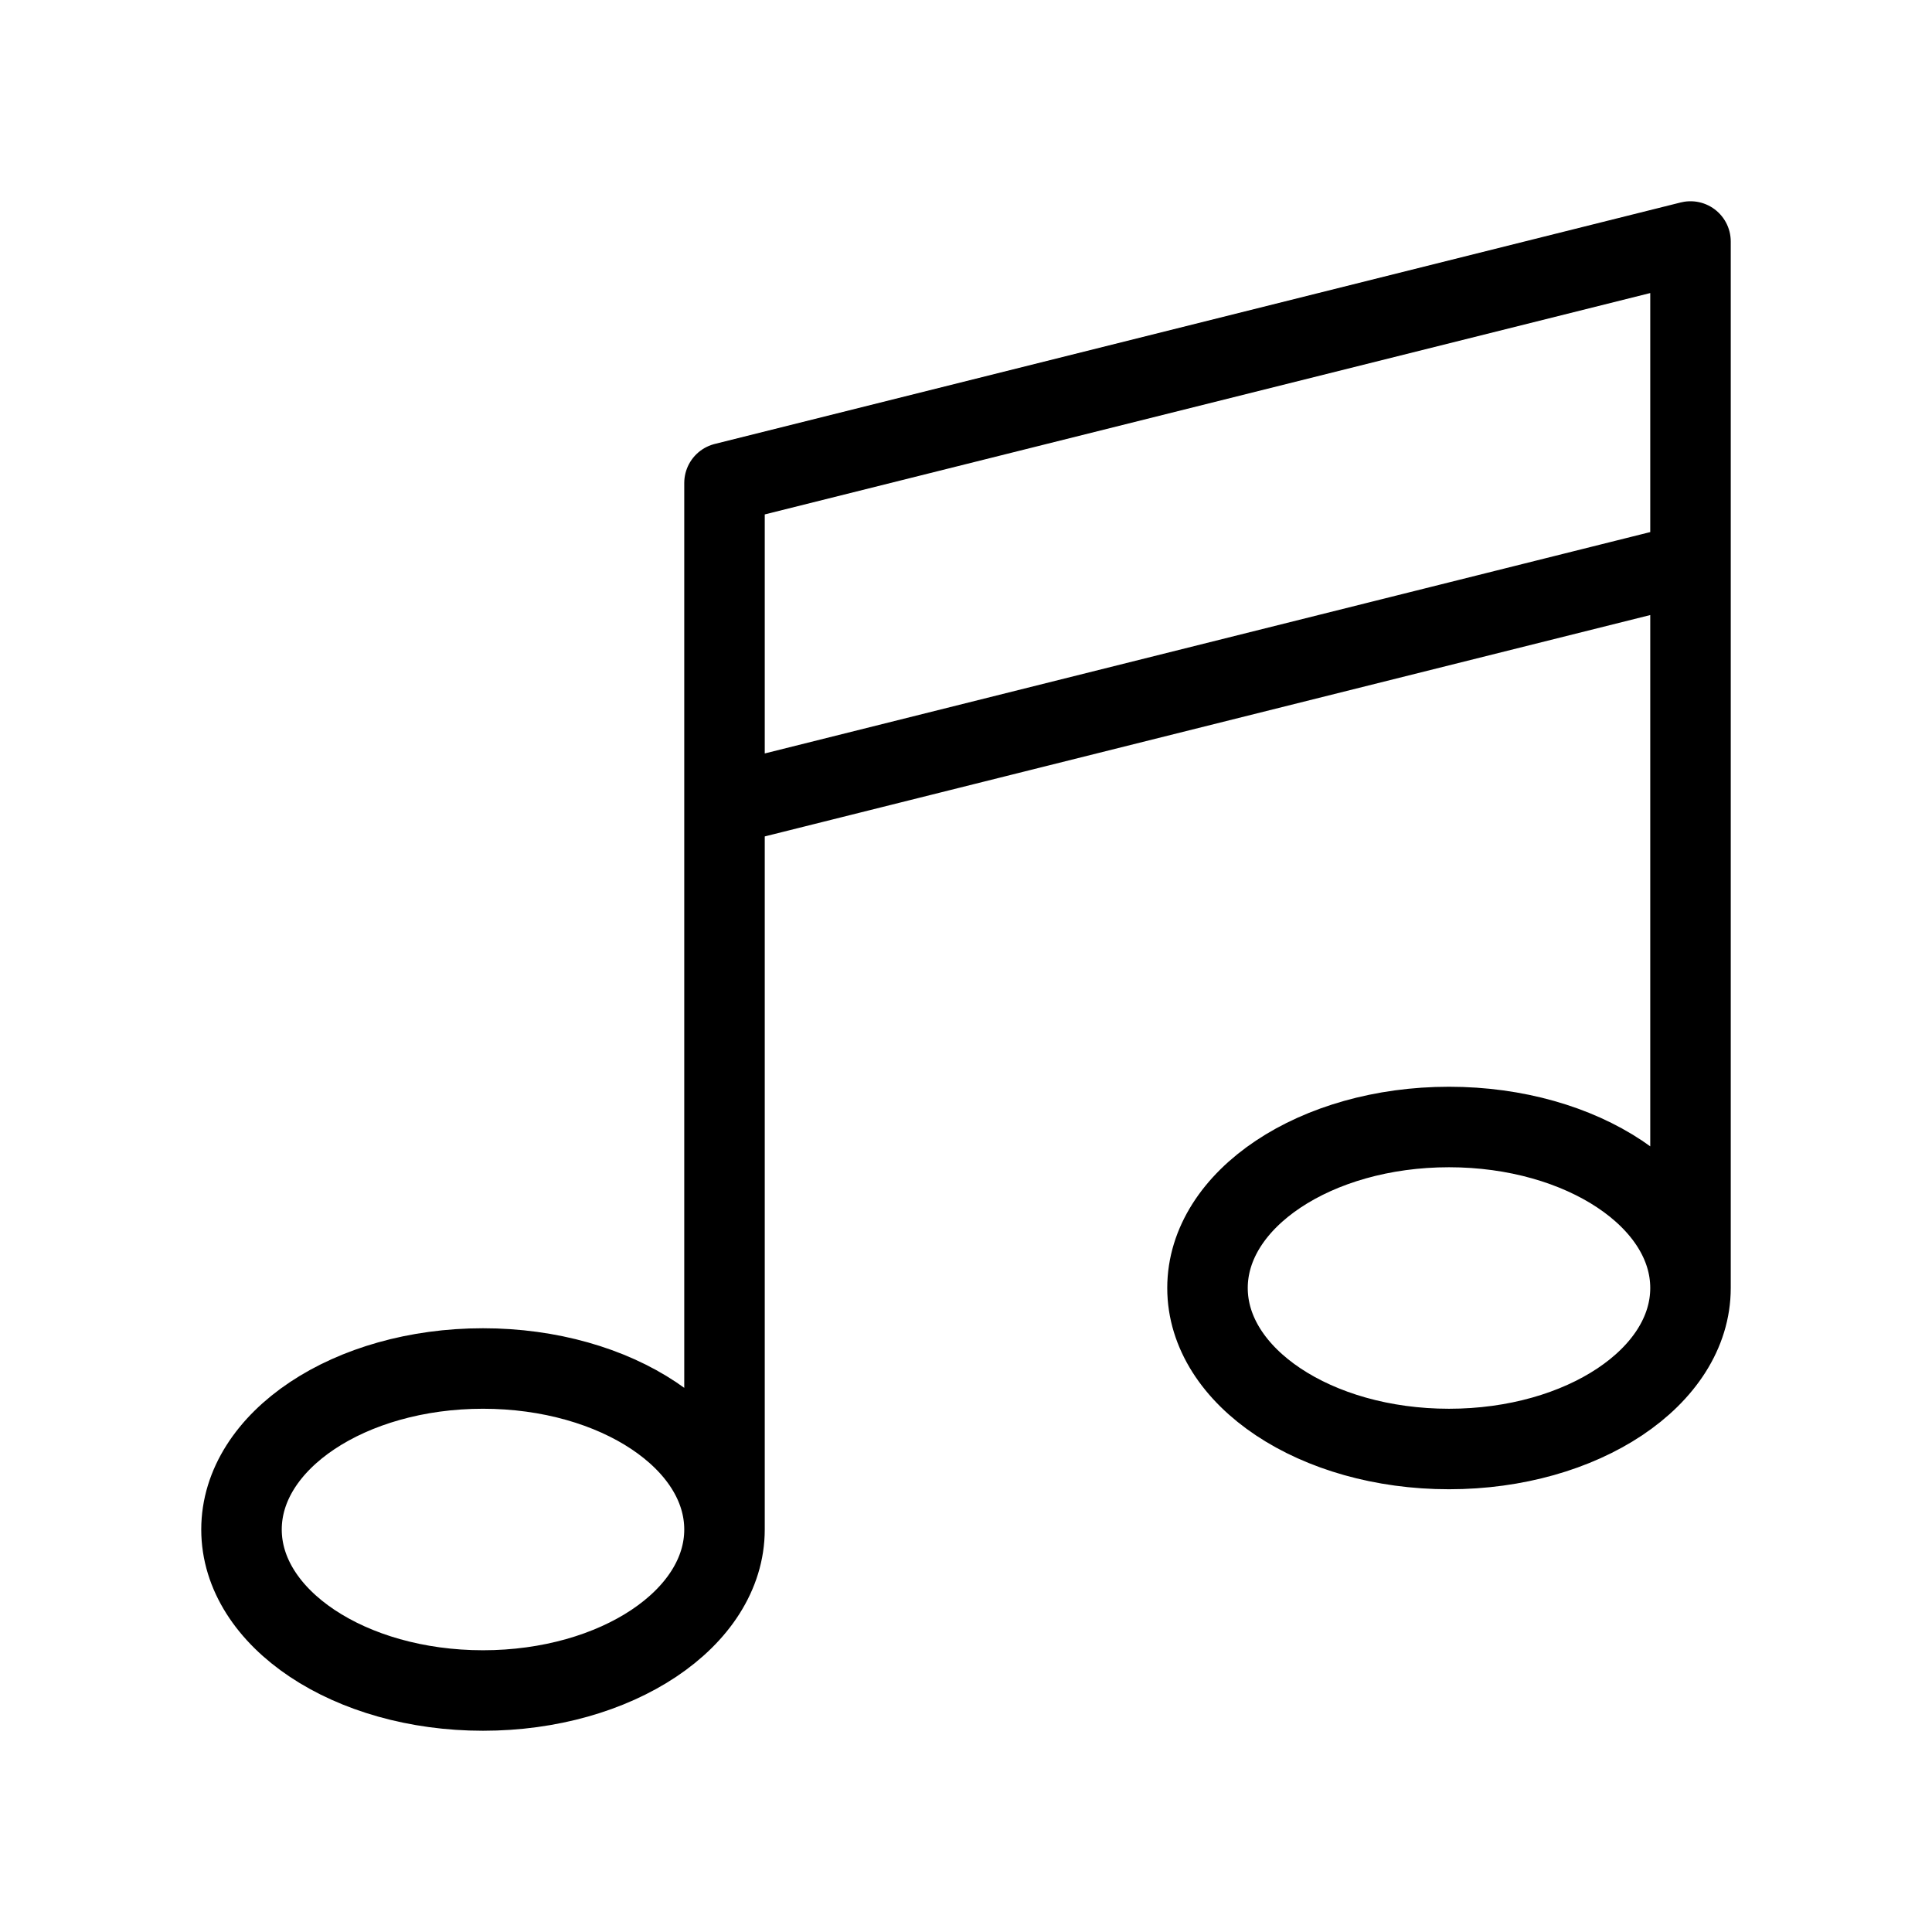
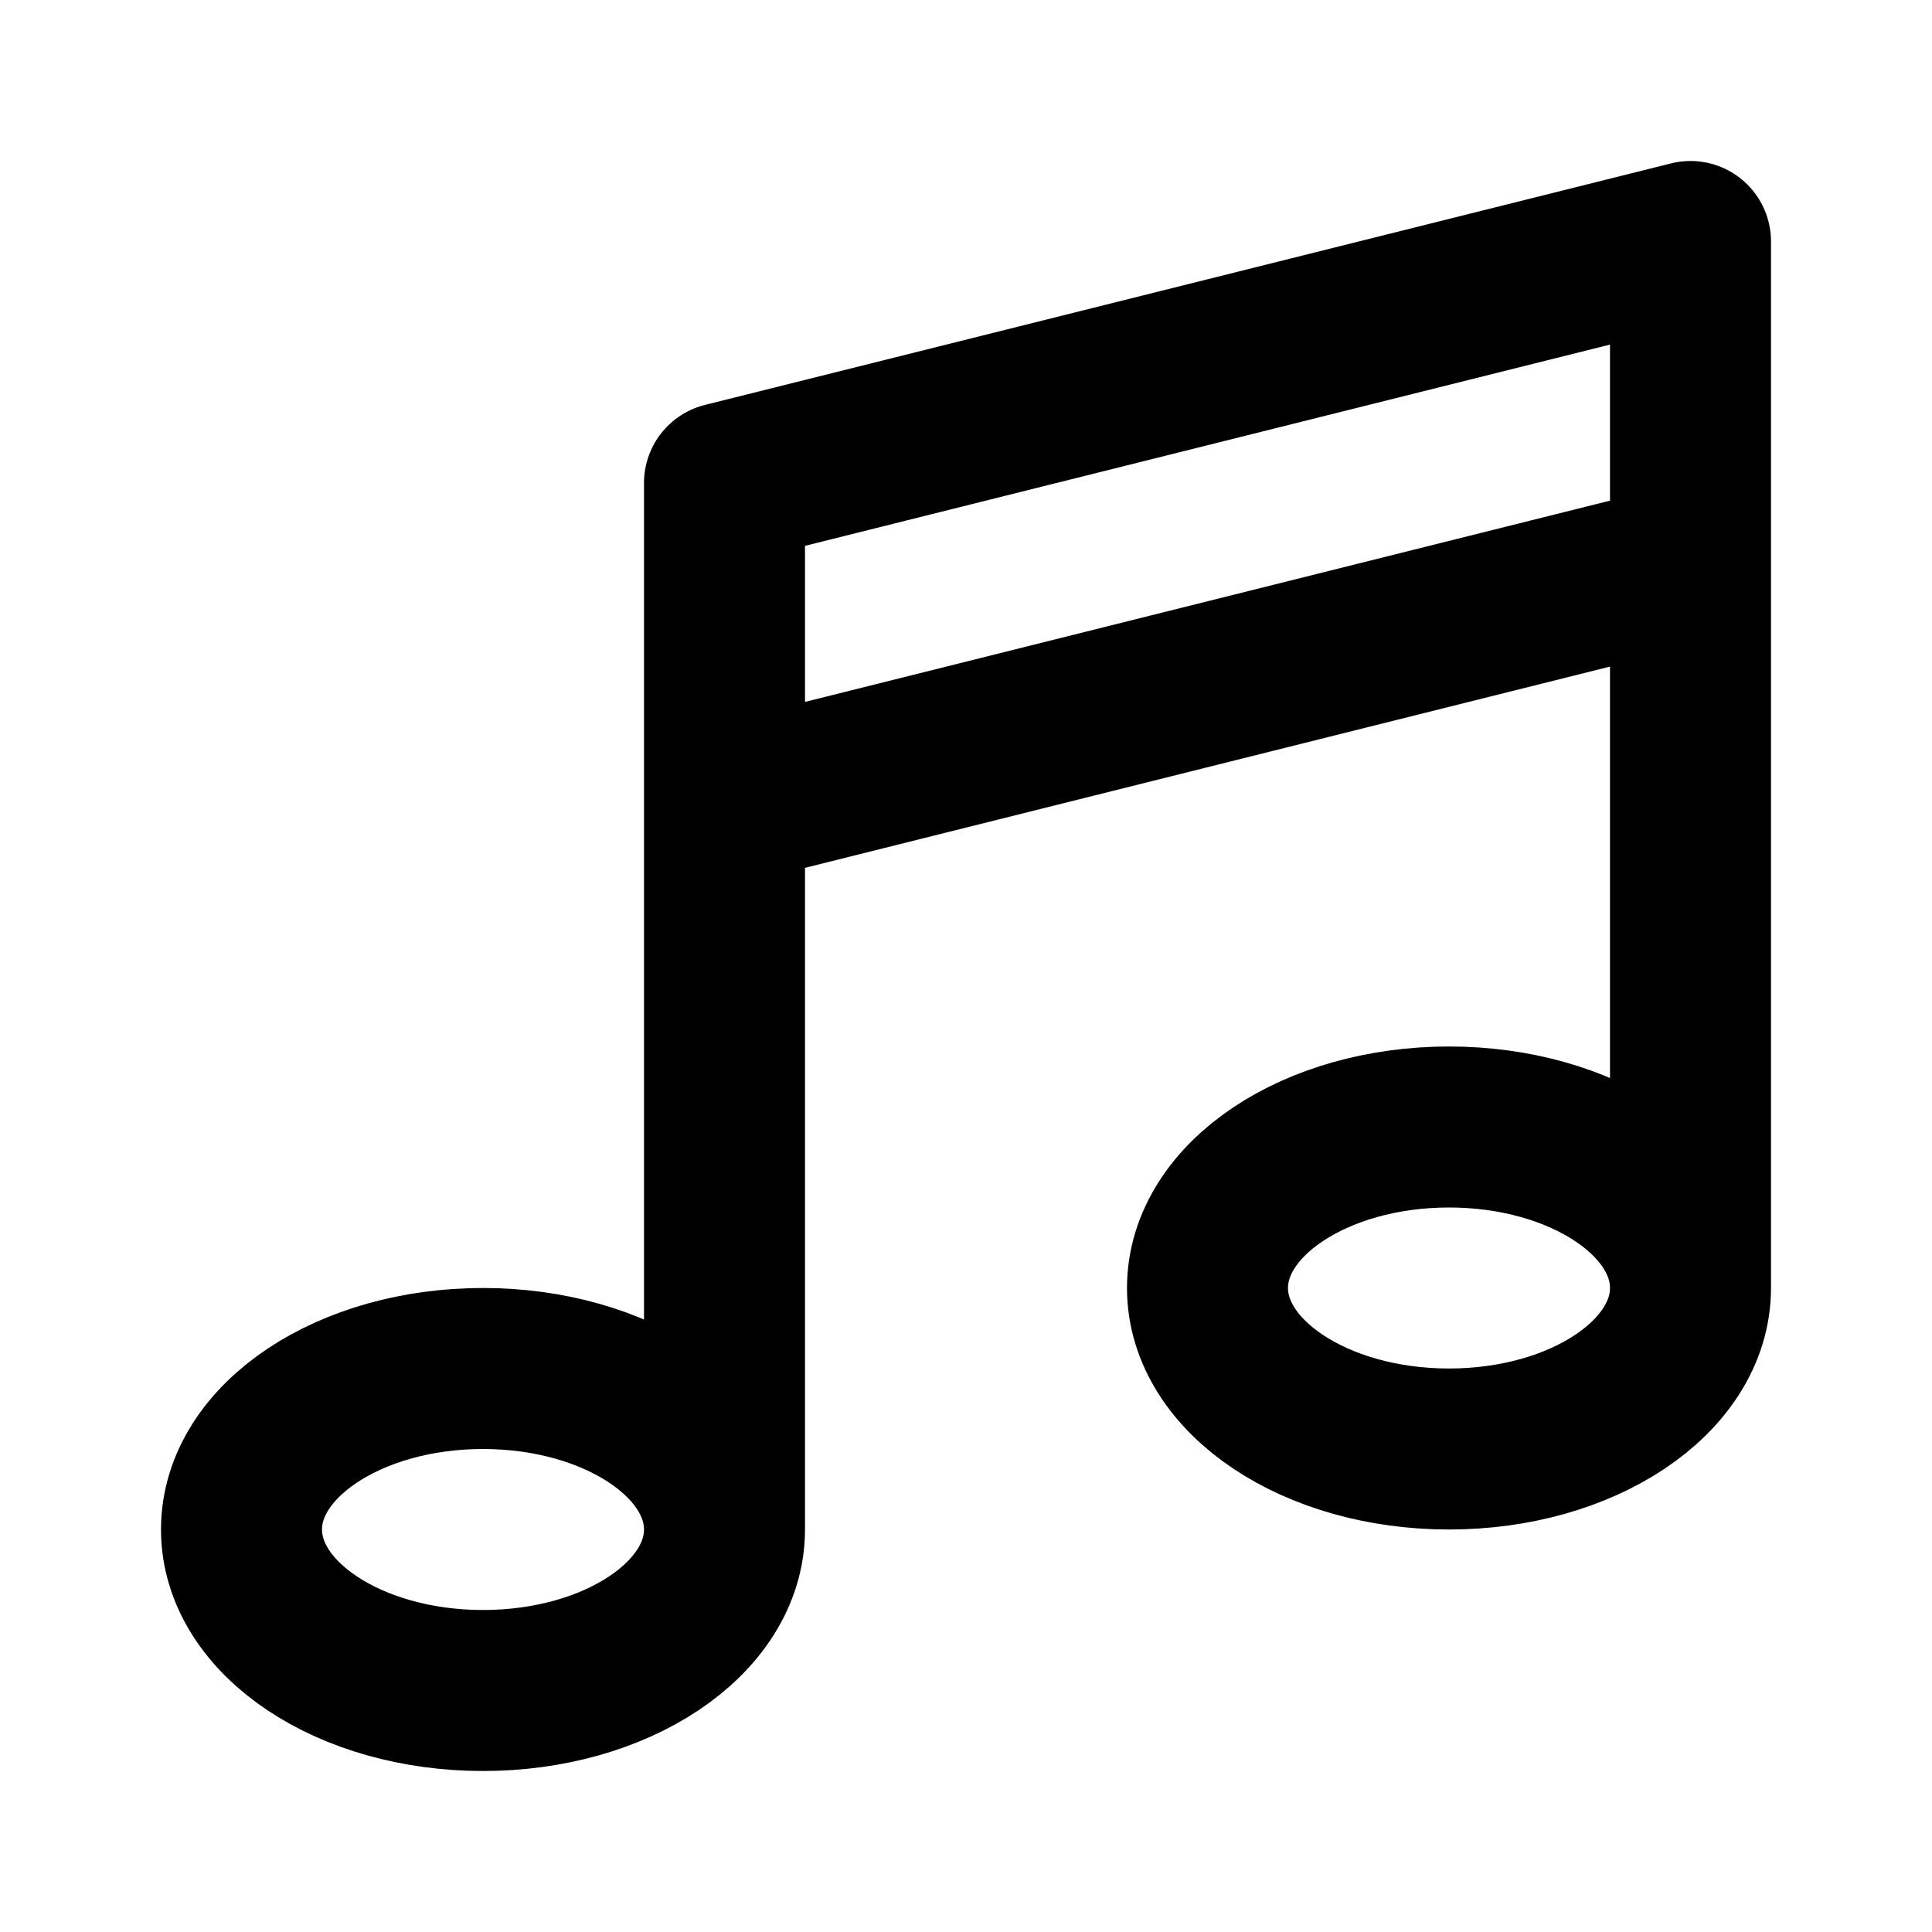
- <svg xmlns="http://www.w3.org/2000/svg" class="h-10 w-10 text-red-500 basis-1/4" fill="none" viewBox="0 0 24 24" stroke="currentColor" aria-hidden="true">
-   <path stroke-linecap="round" stroke-linejoin="round" stroke-width="1" d="M9 19V6l12-3v13M9 19c0 1.105-1.343 2-3 2s-3-.895-3-2 1.343-2 3-2 3 .895 3 2zm12-3c0 1.105-1.343 2-3 2s-3-.895-3-2 1.343-2 3-2 3 .895 3 2zM9 10l12-3" />
+ <svg xmlns="http://www.w3.org/2000/svg" class="h-12 w-12 text-red-500 basis-1/4" fill="none" viewBox="0 0 24 24" stroke="currentColor" aria-hidden="true">
+   <path stroke-linecap="round" stroke-linejoin="round" stroke-width="2" d="M9 19V6l12-3v13M9 19c0 1.105-1.343 2-3 2s-3-.895-3-2 1.343-2 3-2 3 .895 3 2zm12-3c0 1.105-1.343 2-3 2s-3-.895-3-2 1.343-2 3-2 3 .895 3 2zM9 10l12-3" />
</svg>
